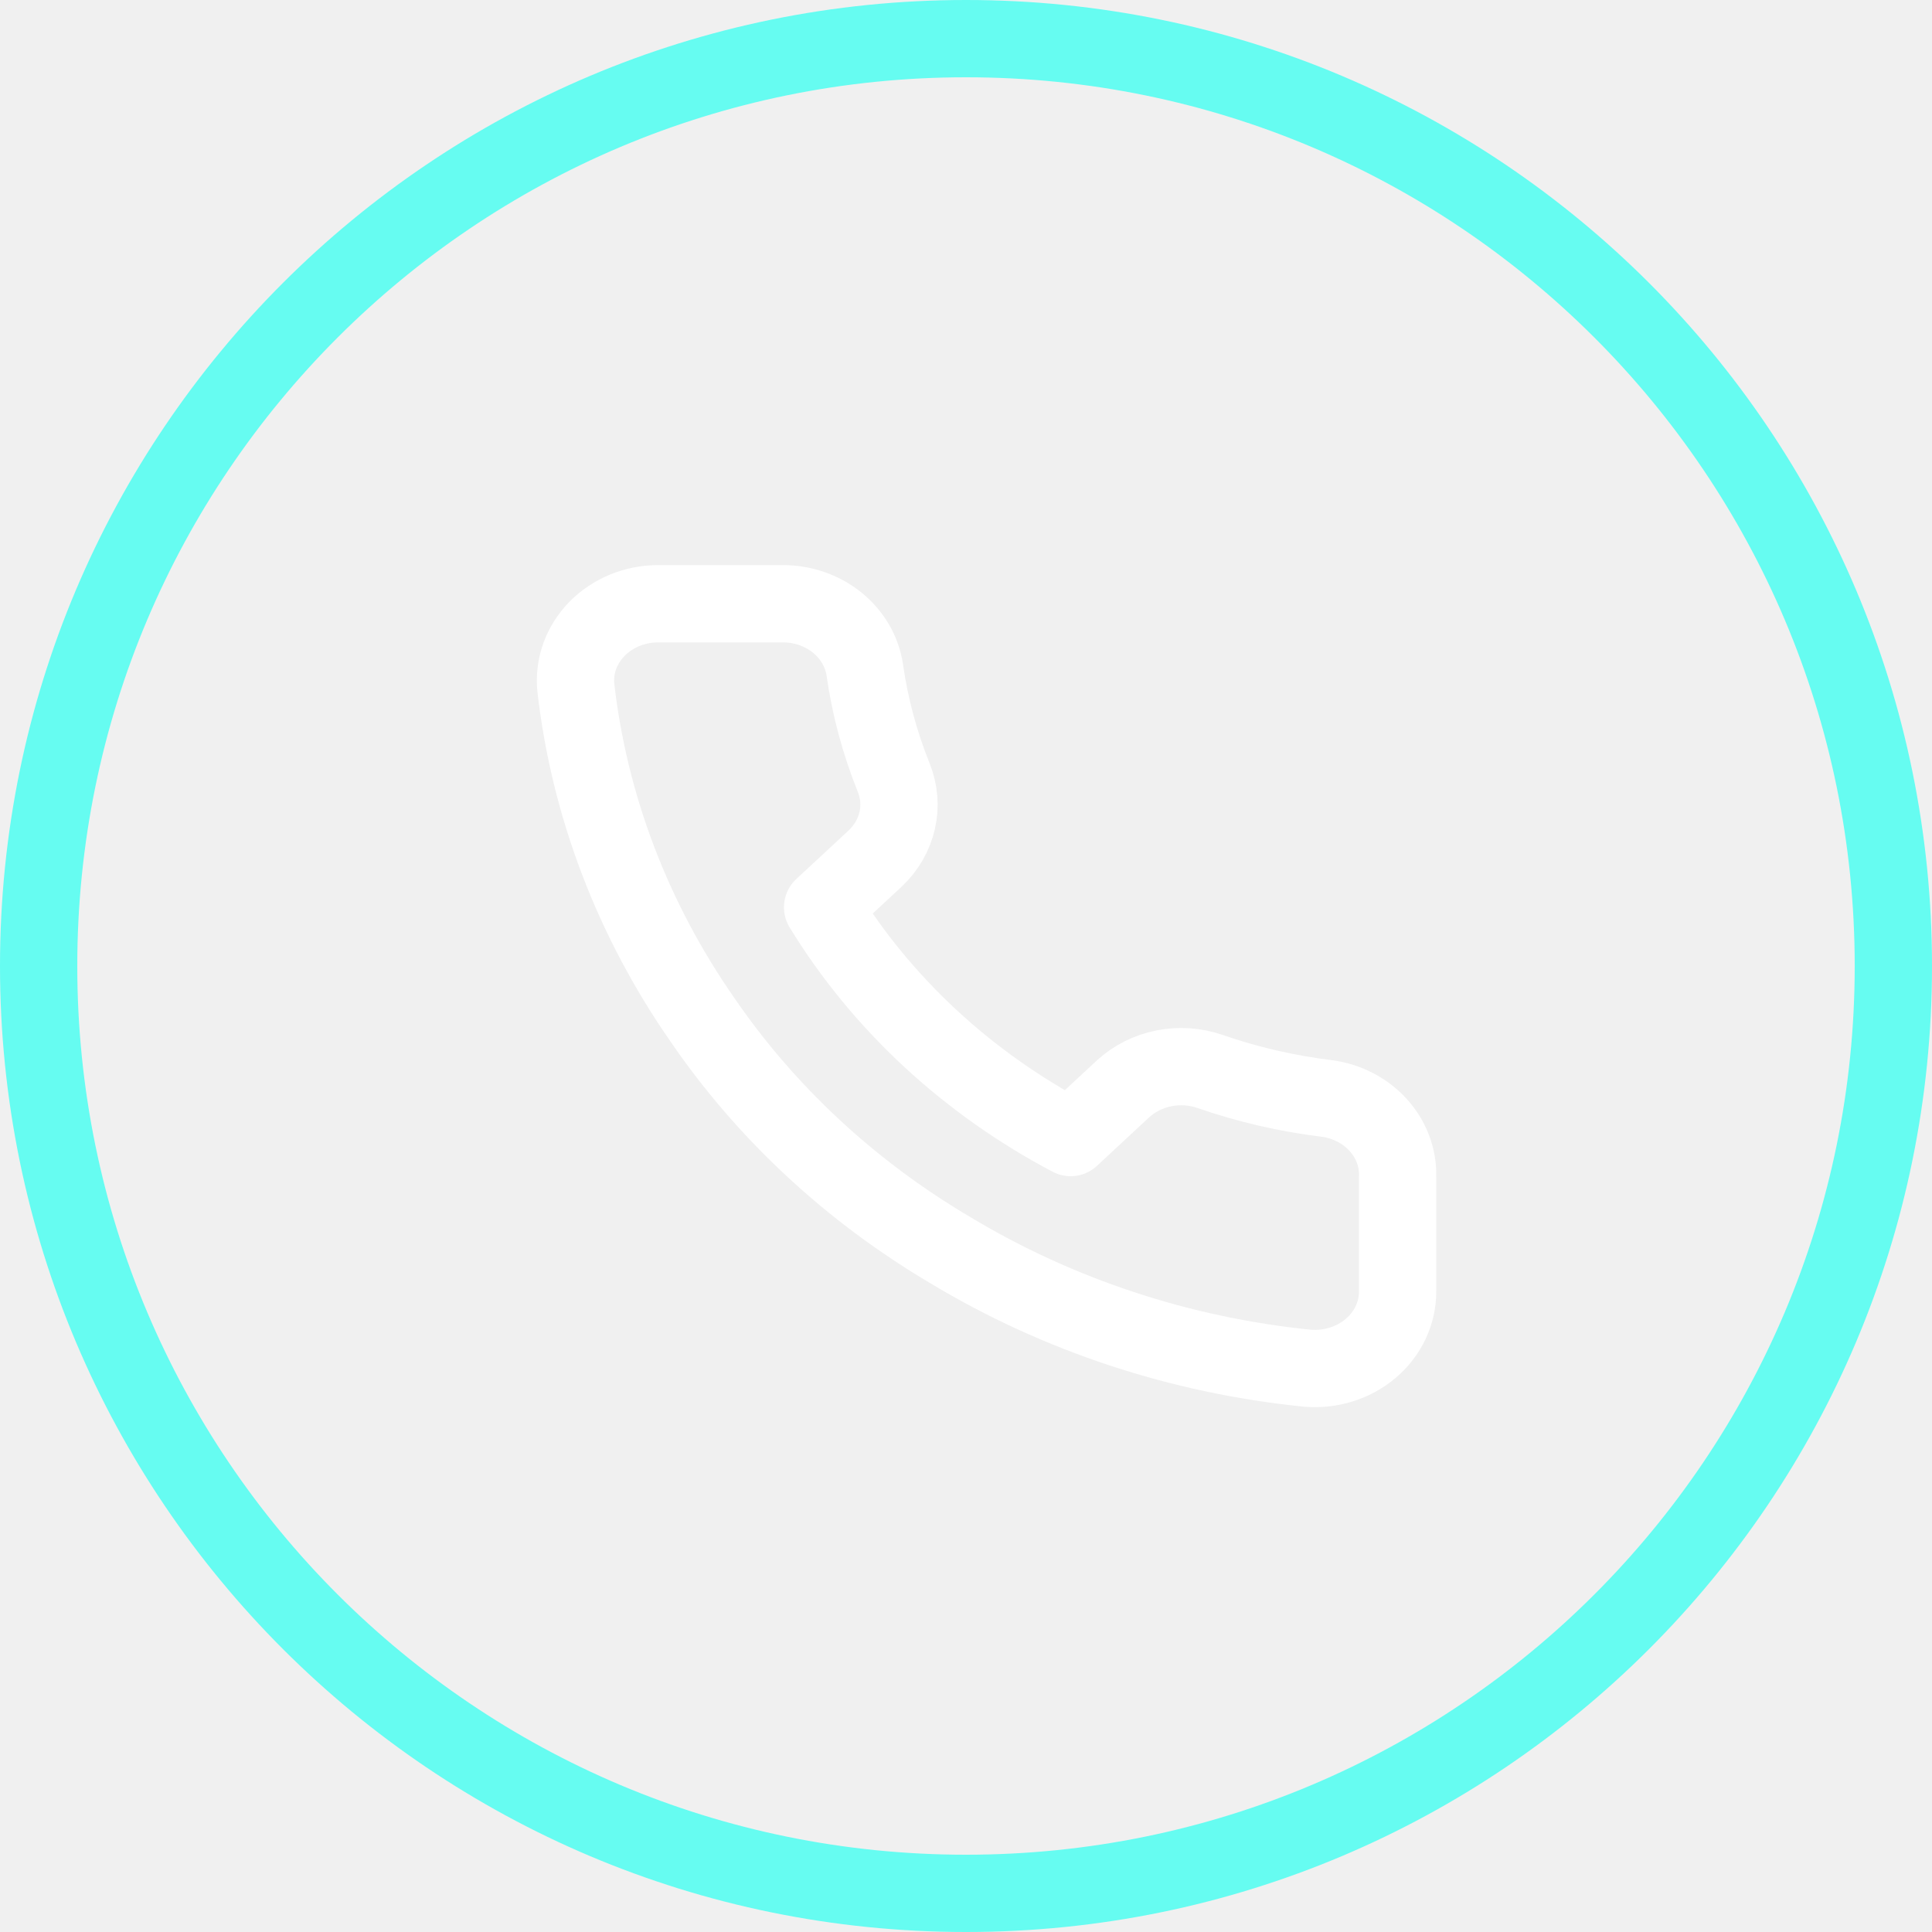
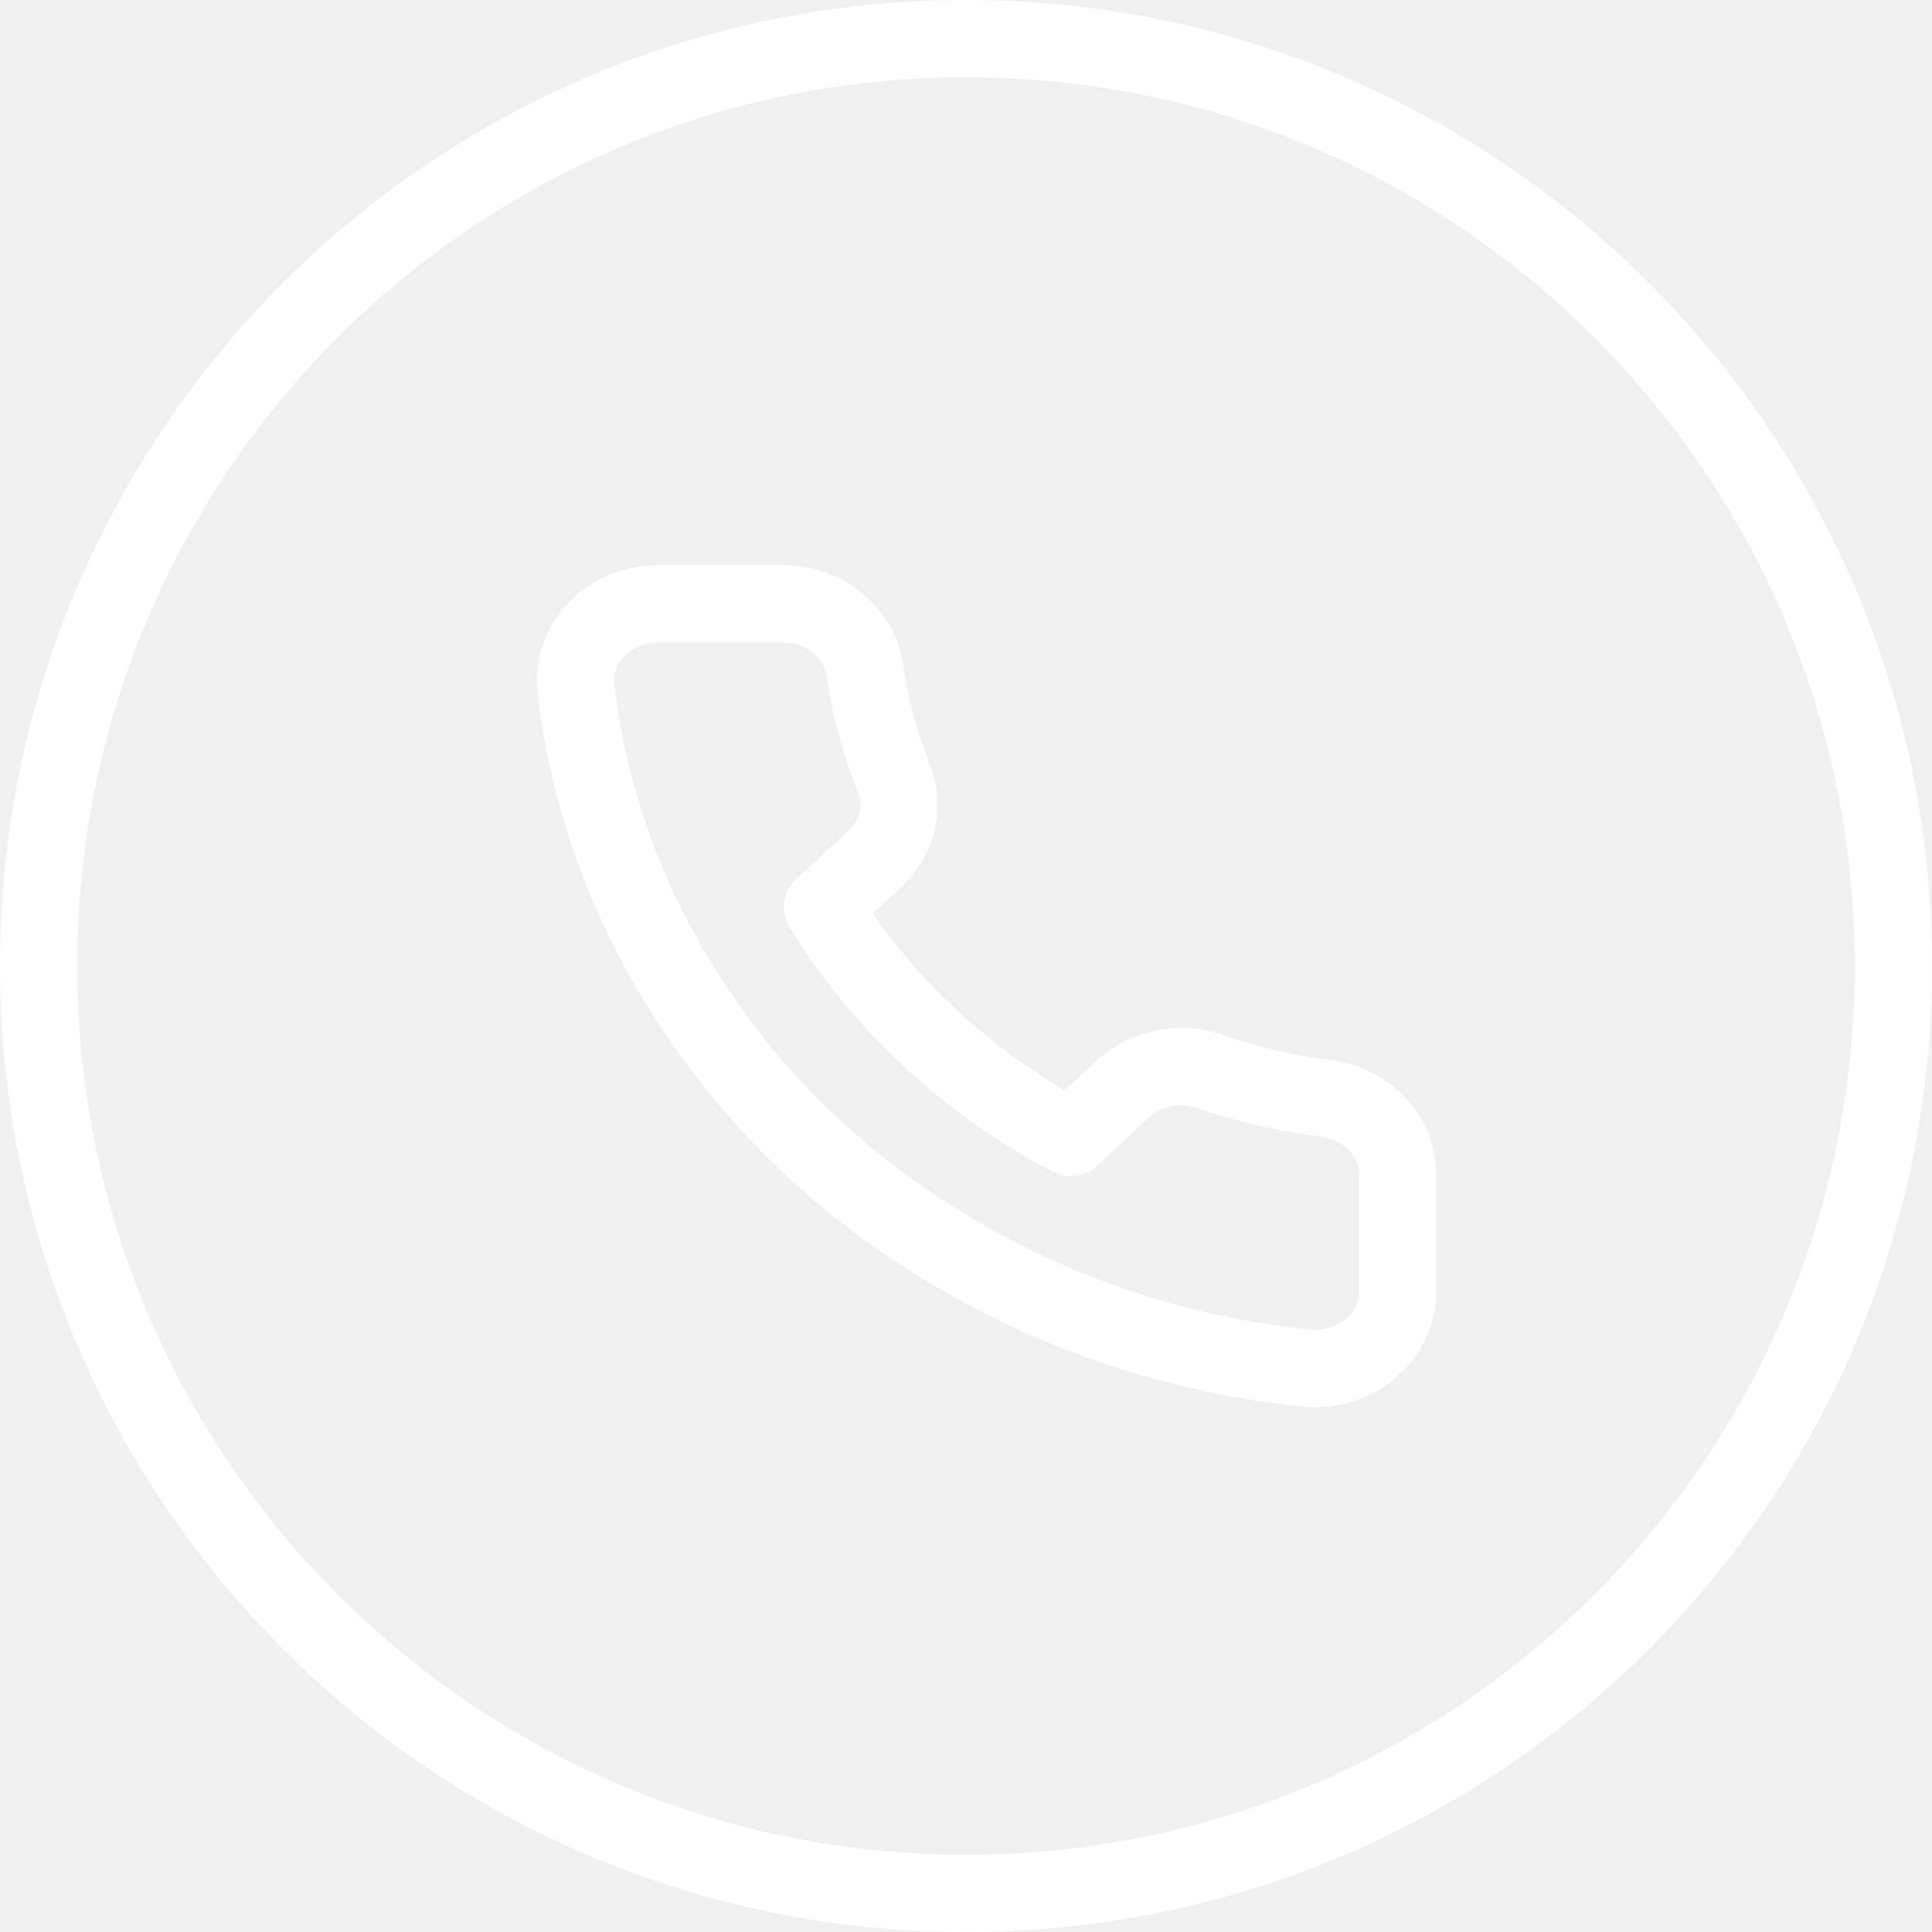
<svg xmlns="http://www.w3.org/2000/svg" width="50" height="50" viewBox="0 0 50 50" fill="none">
-   <circle cx="25" cy="25" r="24" stroke="#66FCF1" stroke-width="2" />
+   <circle cx="25" cy="25" r="24" stroke="white" stroke-width="2" />
  <path d="M36.17 30.443V33.422C36.171 33.699 36.11 33.973 35.99 34.226C35.871 34.48 35.696 34.707 35.476 34.894C35.257 35.081 34.998 35.223 34.715 35.312C34.433 35.401 34.134 35.434 33.837 35.409C30.546 35.077 27.383 34.032 24.605 32.36C22.02 30.835 19.829 28.8 18.186 26.401C16.379 23.81 15.253 20.86 14.902 17.79C14.876 17.515 14.911 17.239 15.005 16.977C15.1 16.716 15.253 16.476 15.453 16.272C15.653 16.069 15.897 15.906 16.169 15.794C16.44 15.683 16.734 15.625 17.031 15.625H20.241C20.76 15.62 21.263 15.791 21.657 16.105C22.05 16.42 22.307 16.856 22.38 17.333C22.515 18.287 22.767 19.223 23.129 20.124C23.273 20.48 23.304 20.866 23.219 21.237C23.133 21.609 22.935 21.95 22.648 22.22L21.289 23.481C22.812 25.967 25.029 28.026 27.708 29.44L29.066 28.178C29.357 27.912 29.724 27.727 30.124 27.648C30.524 27.569 30.941 27.598 31.323 27.732C32.294 28.068 33.303 28.301 34.33 28.427C34.849 28.495 35.324 28.738 35.663 29.11C36.002 29.481 36.183 29.956 36.17 30.443Z" stroke="white" stroke-width="2" stroke-linecap="round" stroke-linejoin="round" />
</svg>
